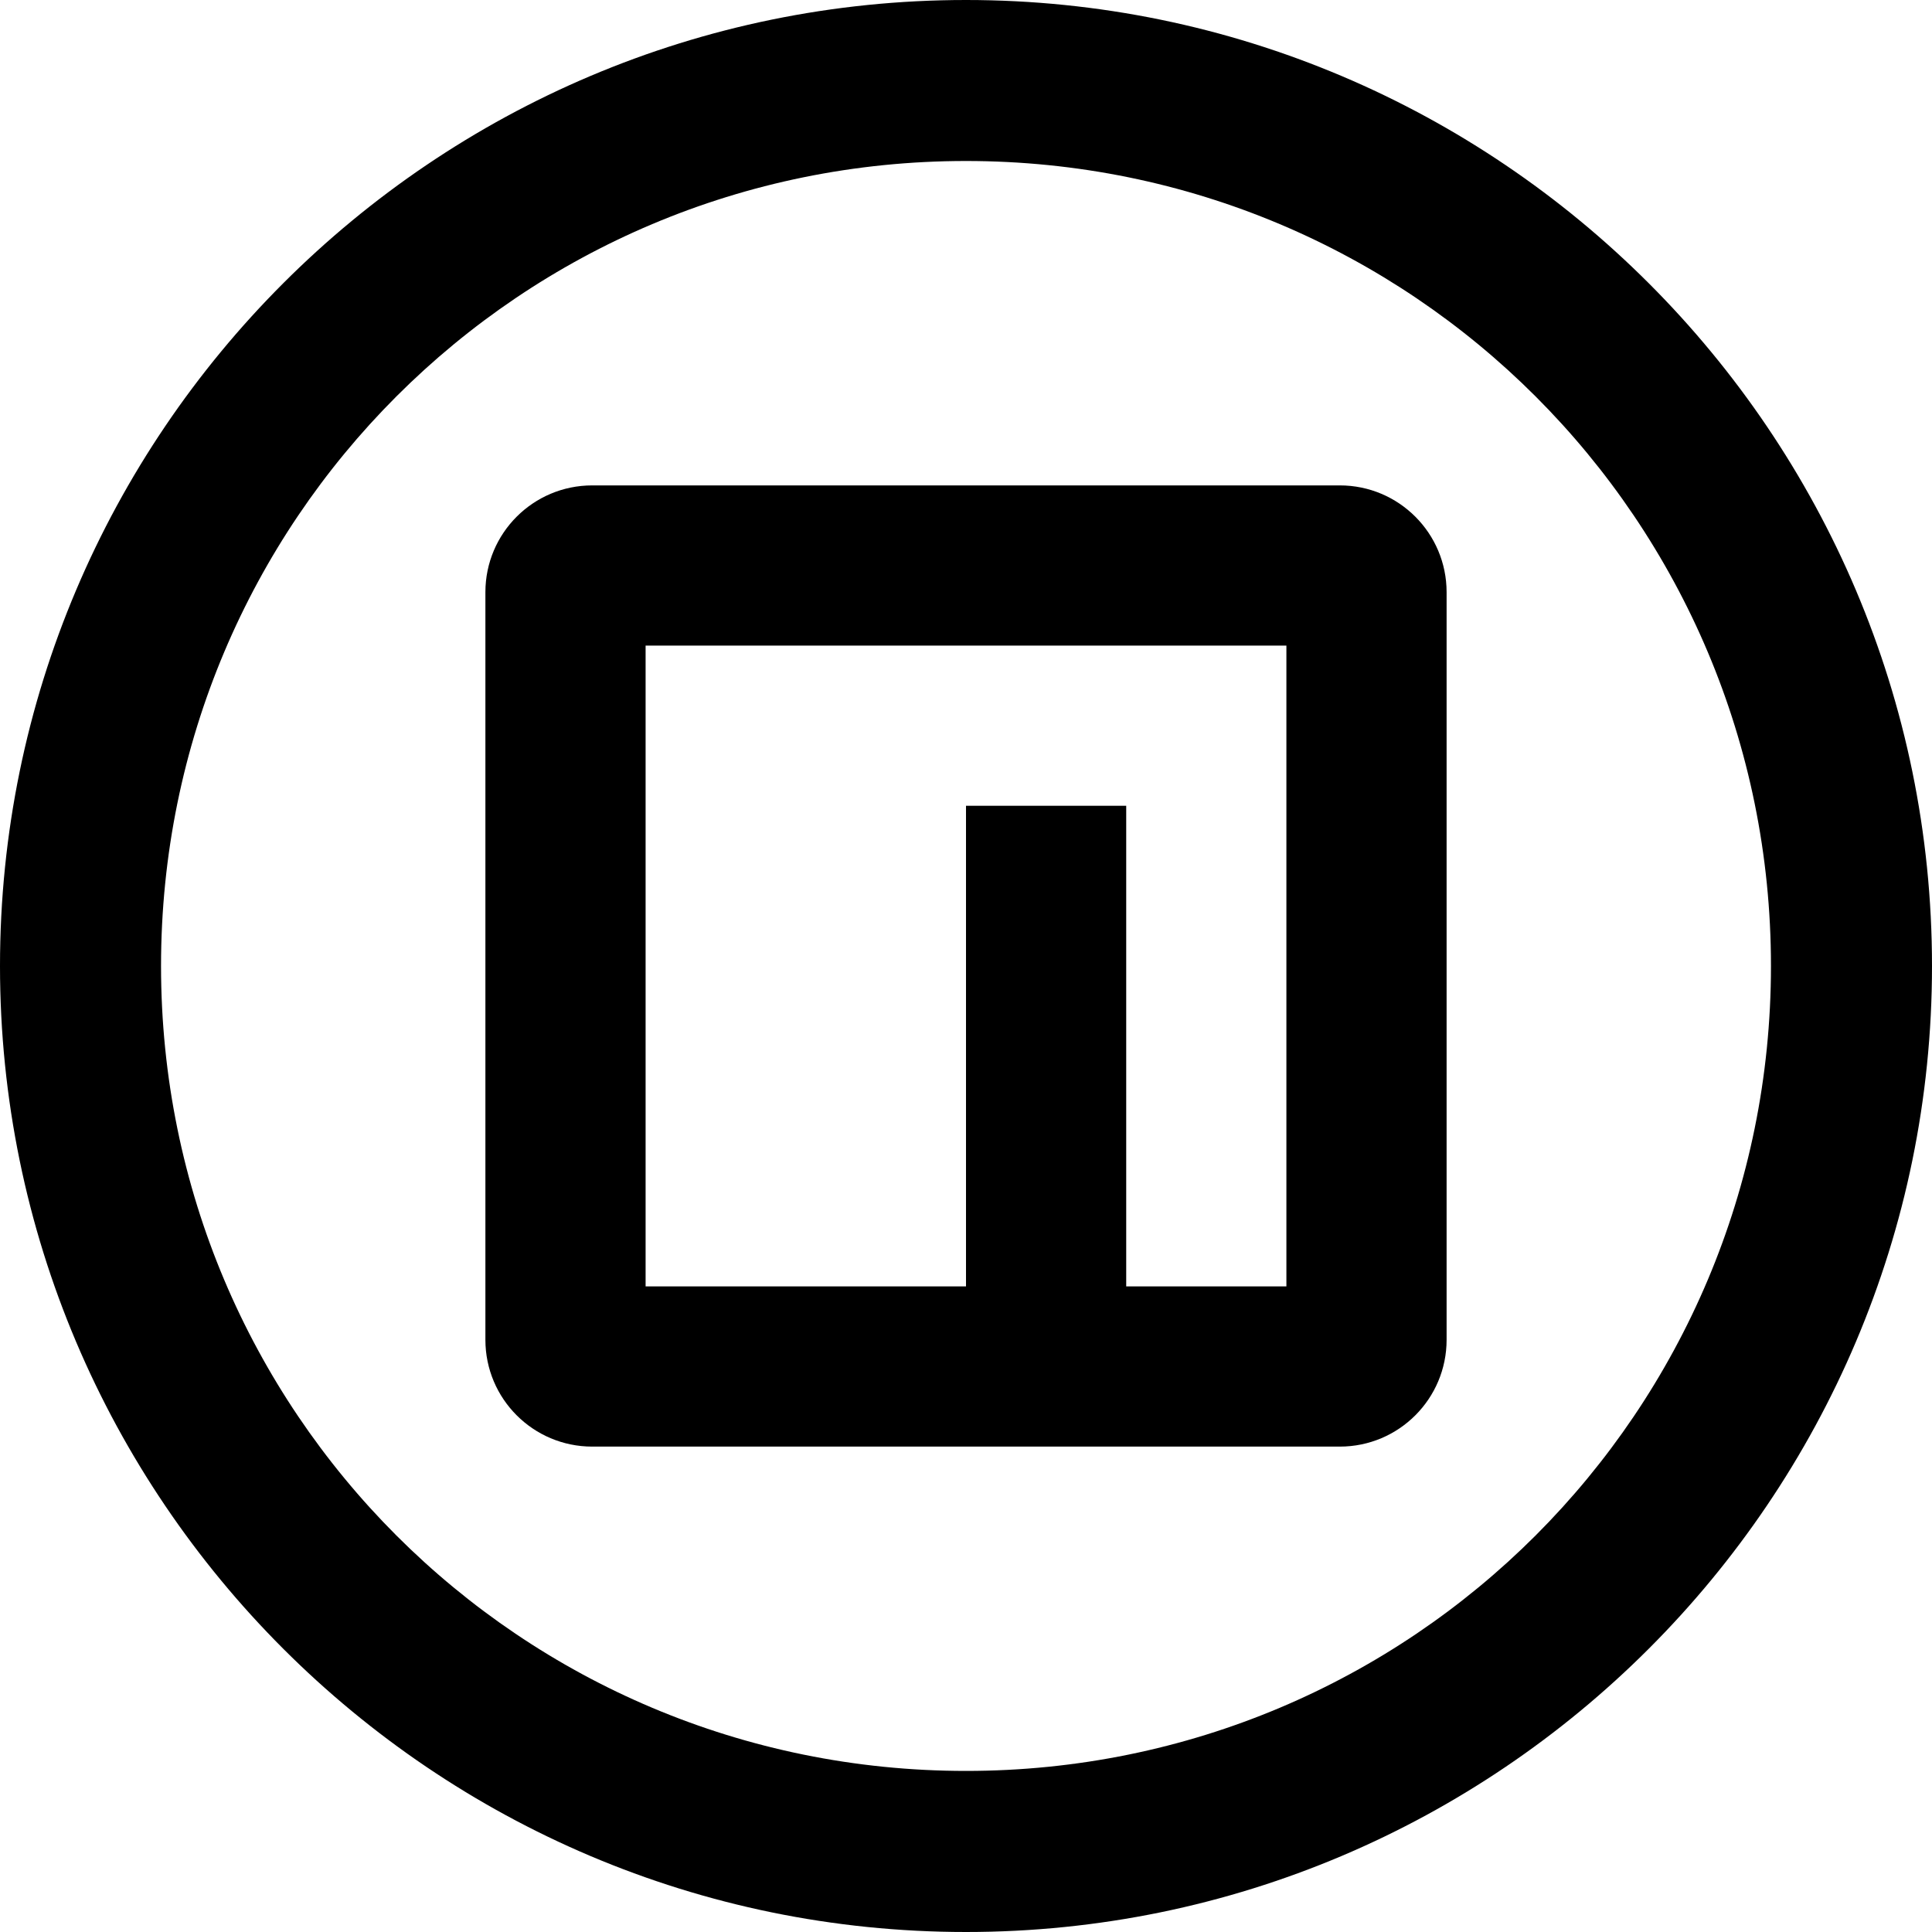
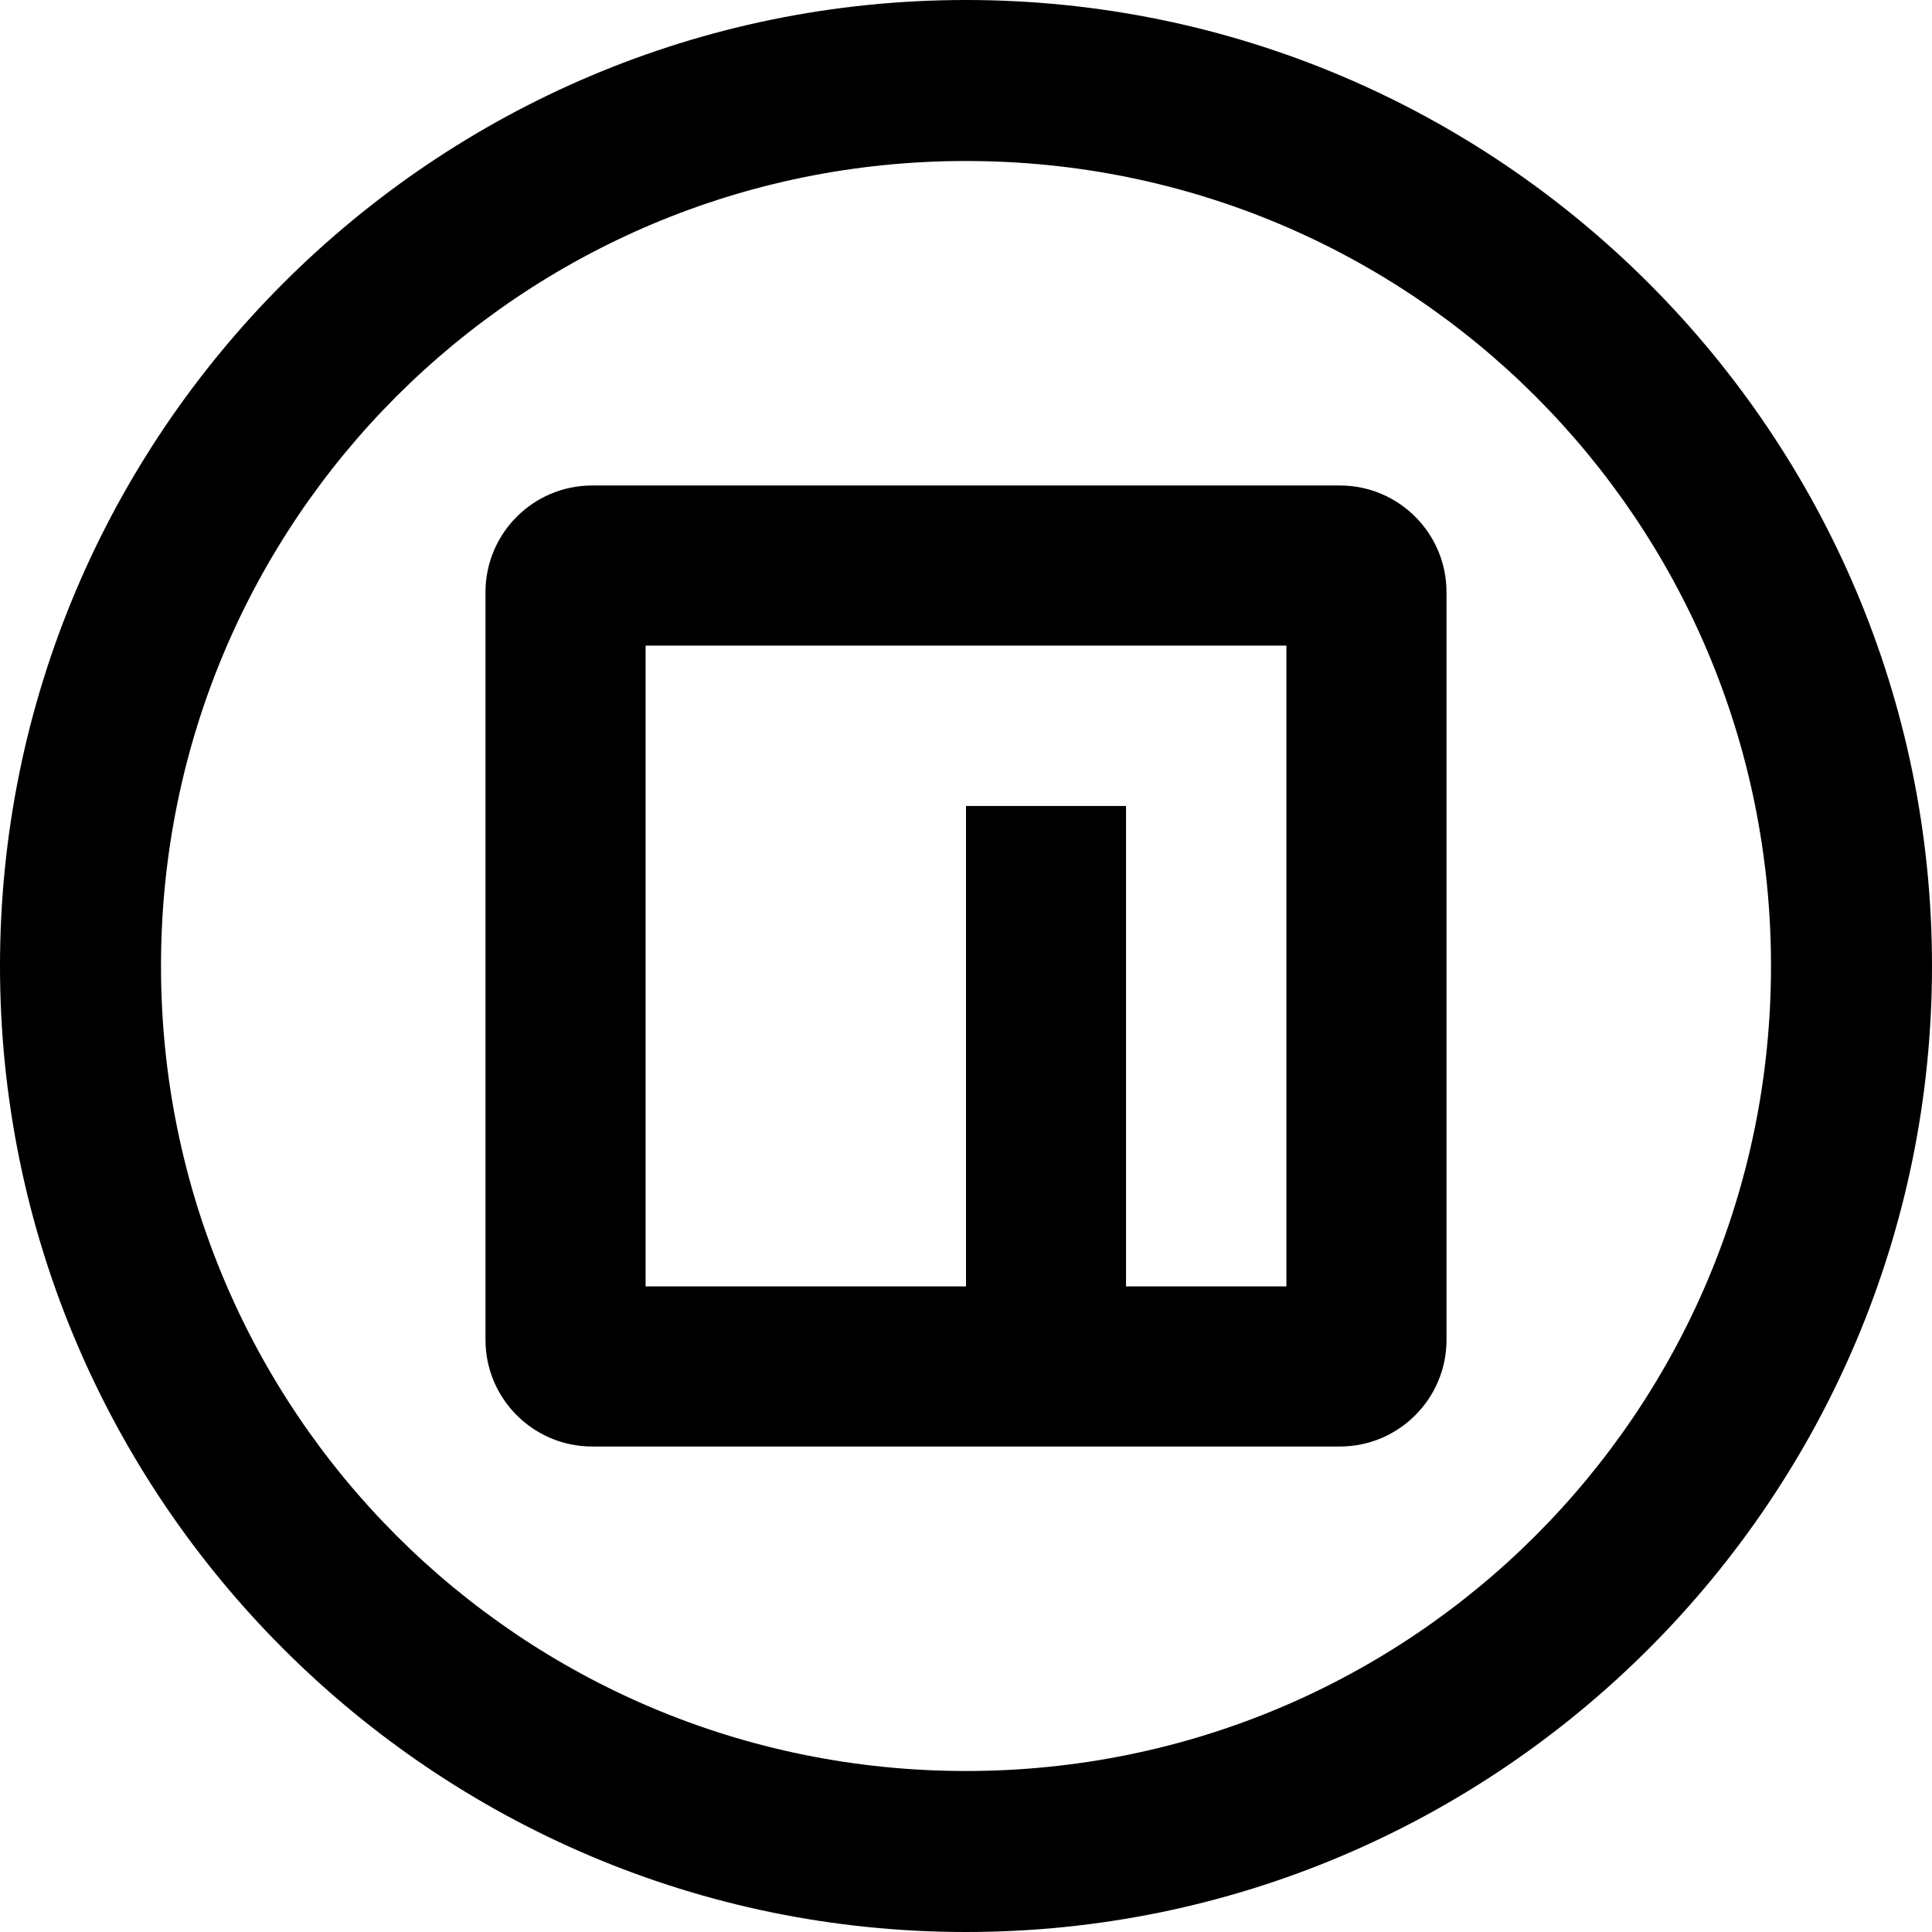
- <svg xmlns="http://www.w3.org/2000/svg" width="24" height="24" viewBox="0 0 500 500" fill="currentColor" style="padding: 9px;">
-   <path d="M 250 0 C 112.139 0 0 112.14 0 250 C 0 387.861 112.142 500 250 500 C 387.858 500 500 387.857 500 250 C 500 112.139 387.862 0 250 0 Z M 250 41.665 C 365.314 41.665 458.324 134.681 458.324 249.989 C 458.324 365.301 365.308 458.313 250 458.313 C 134.685 458.313 41.676 365.296 41.676 249.989 C 41.676 134.674 134.692 41.665 250 41.665 Z" />
-   <path fill-rule="evenodd" clip-rule="evenodd" d="M 153.262 374.379 C 137.997 374.379 125.621 362.005 125.621 346.74 L 125.621 153.262 C 125.621 137.996 137.997 125.621 153.262 125.621 L 346.742 125.621 C 362.005 125.621 374.379 137.996 374.379 153.262 L 374.379 346.74 C 374.379 362.005 362.005 374.379 346.742 374.379 L 153.262 374.379 Z M 167.081 332.919 L 167.081 167.08 L 332.919 167.08 L 332.919 332.919 L 291.462 332.919 L 291.462 208.539 L 250.001 208.539 L 250.001 332.919 L 167.081 332.919 Z" />
+ <svg xmlns="http://www.w3.org/2000/svg" width="24" height="24" viewBox="0 0 24 24" fill="currentColor" style="padding: 9px;">
+   <path d="M 12 0 C 5.383 0 0 5.383 0 12 C 0 18.617 5.383 24 12 24 C 18.617 24 24 18.617 24 12 C 24 5.383 18.617 0 12 0 Z M 12 2 C 17.535 2 22 6.465 22 12 C 22 17.535 17.535 22 12 22 C 6.465 22 2 17.535 2 12 C 2 6.465 6.465 2 12 2 Z M 12 2 " />
+   <path fill-rule="evenodd" clip-rule="evenodd" d="M 7.355 17.969 C 6.625 17.969 6.031 17.375 6.031 16.645 L 6.031 7.355 C 6.031 6.625 6.625 6.031 7.355 6.031 L 16.645 6.031 C 17.375 6.031 17.969 6.625 17.969 7.355 L 17.969 16.645 C 17.969 17.375 17.375 17.969 16.645 17.969 Z M 8.02 15.98 L 8.02 8.02 L 15.98 8.02 L 15.98 15.98 L 13.988 15.98 L 13.988 10.012 L 12 10.012 L 12 15.98 Z M 8.02 15.98 " />
</svg>
